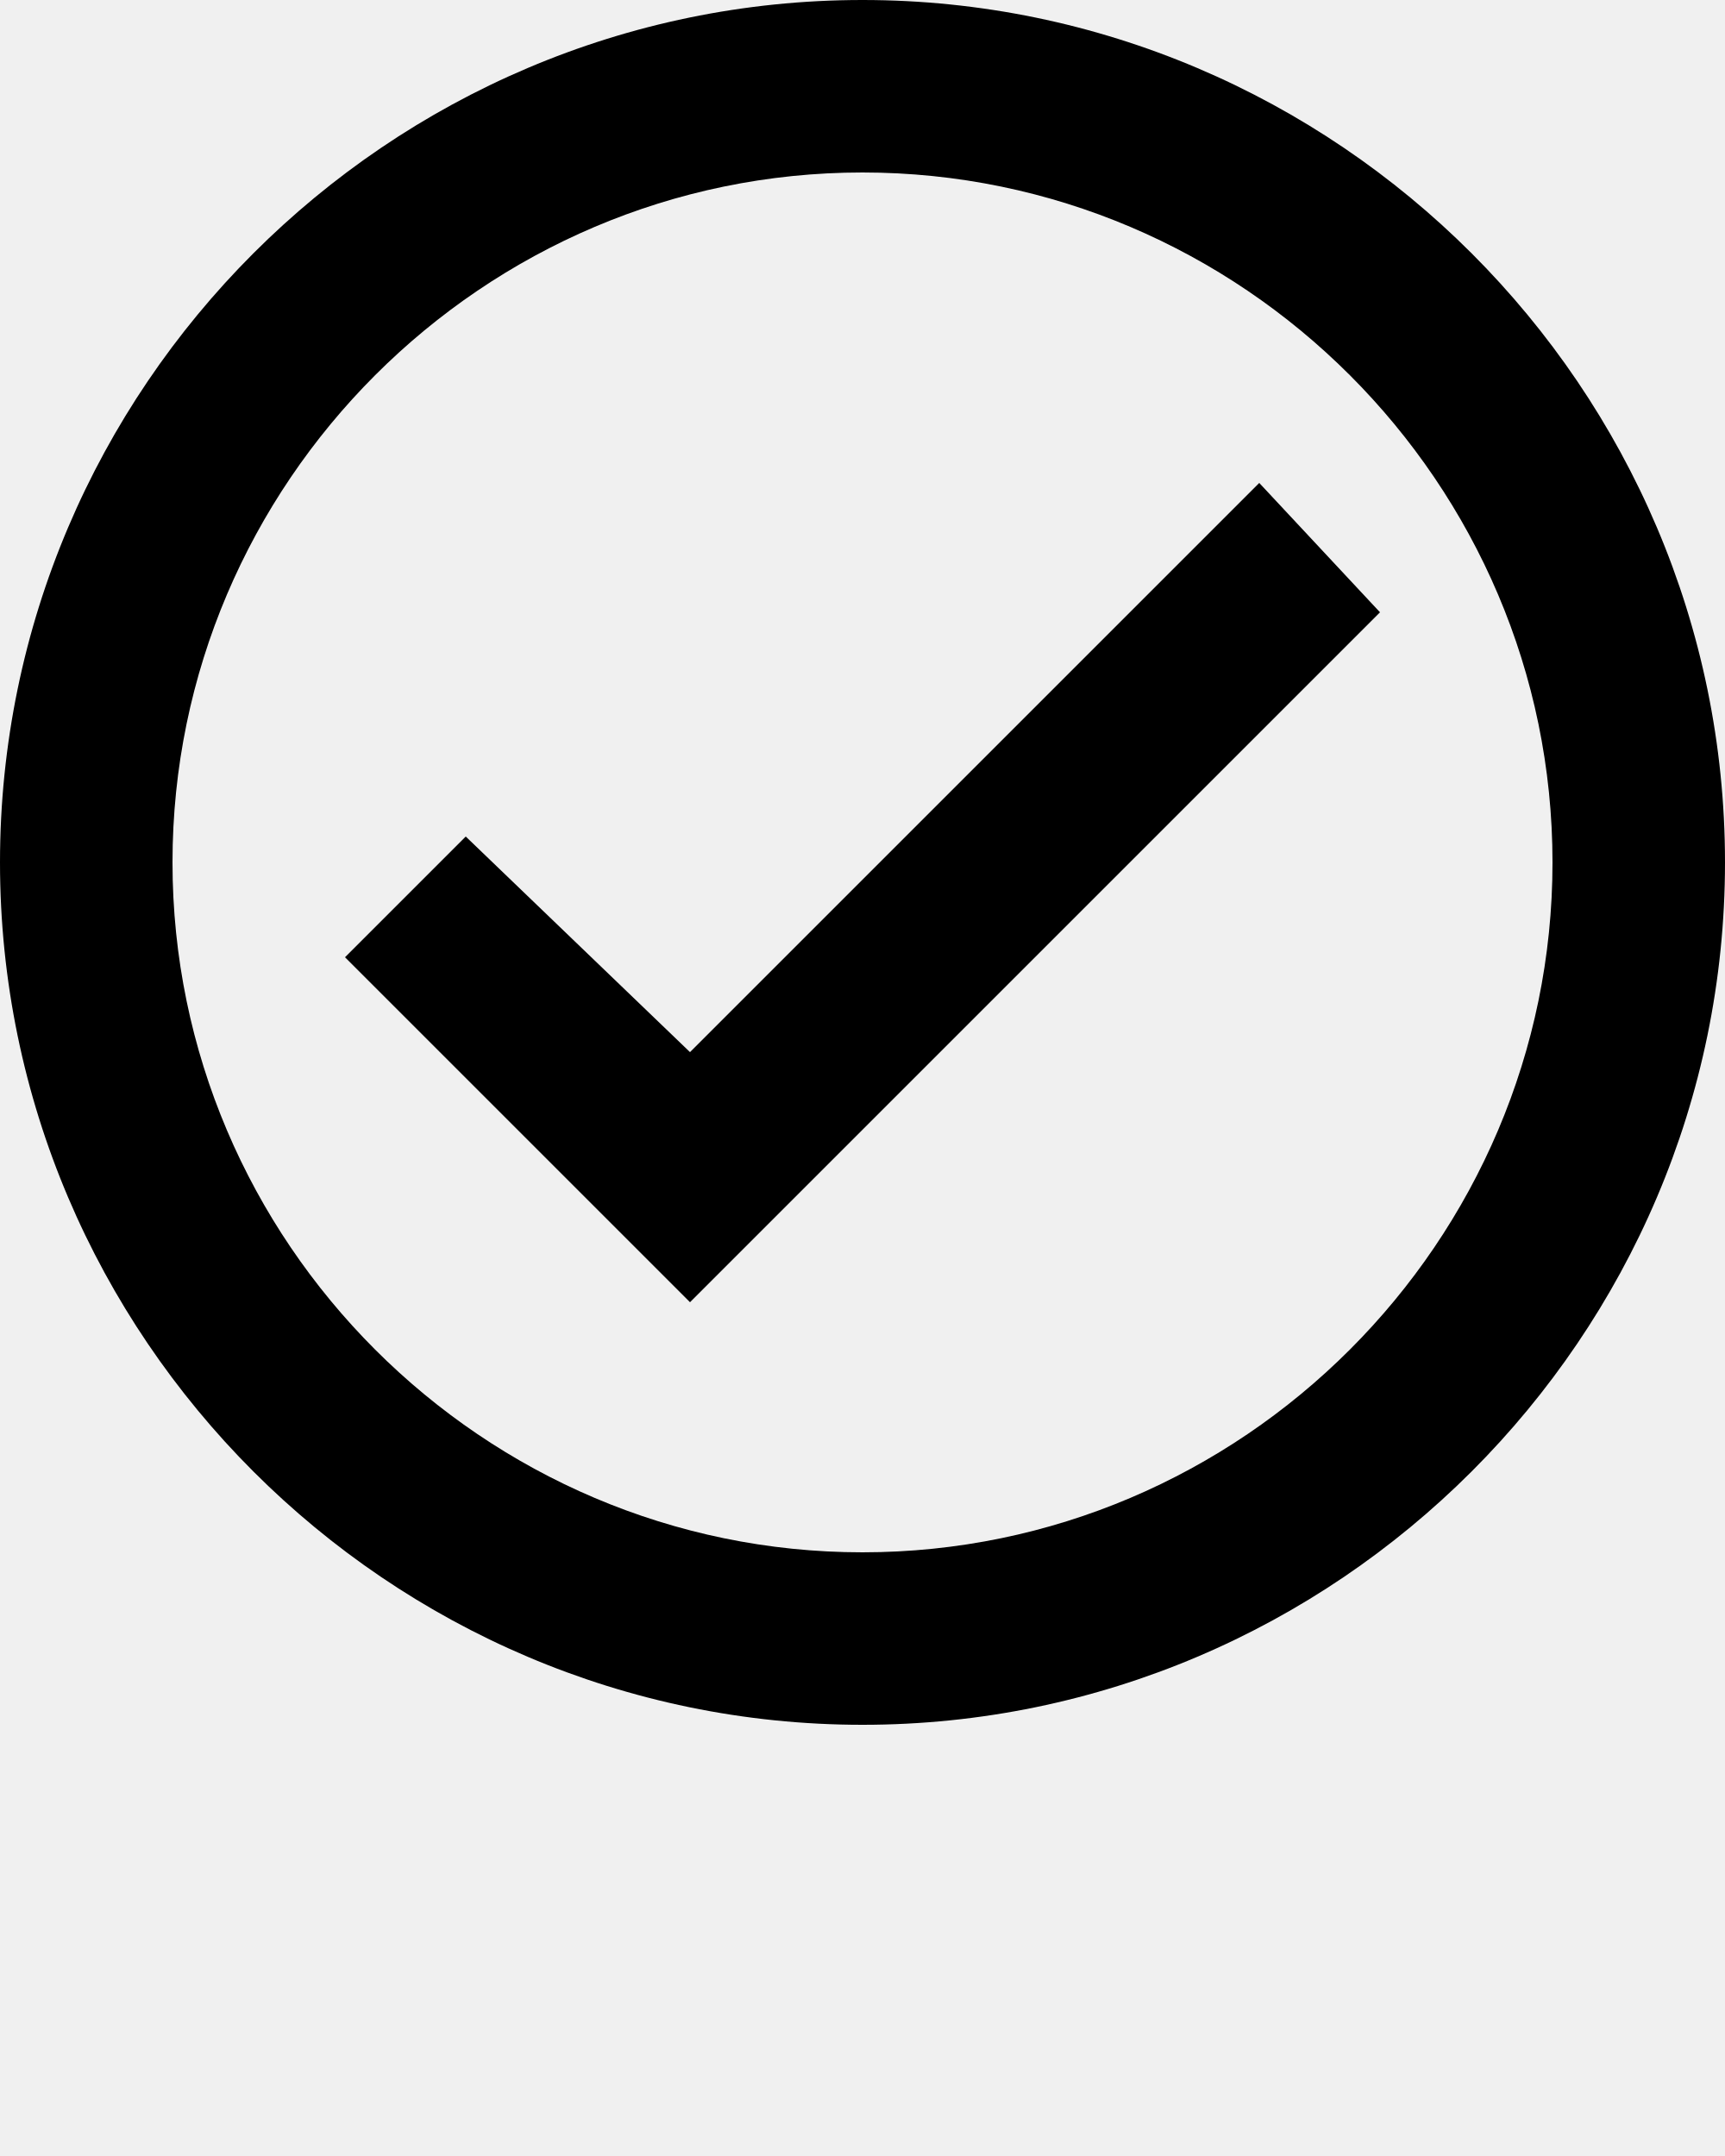
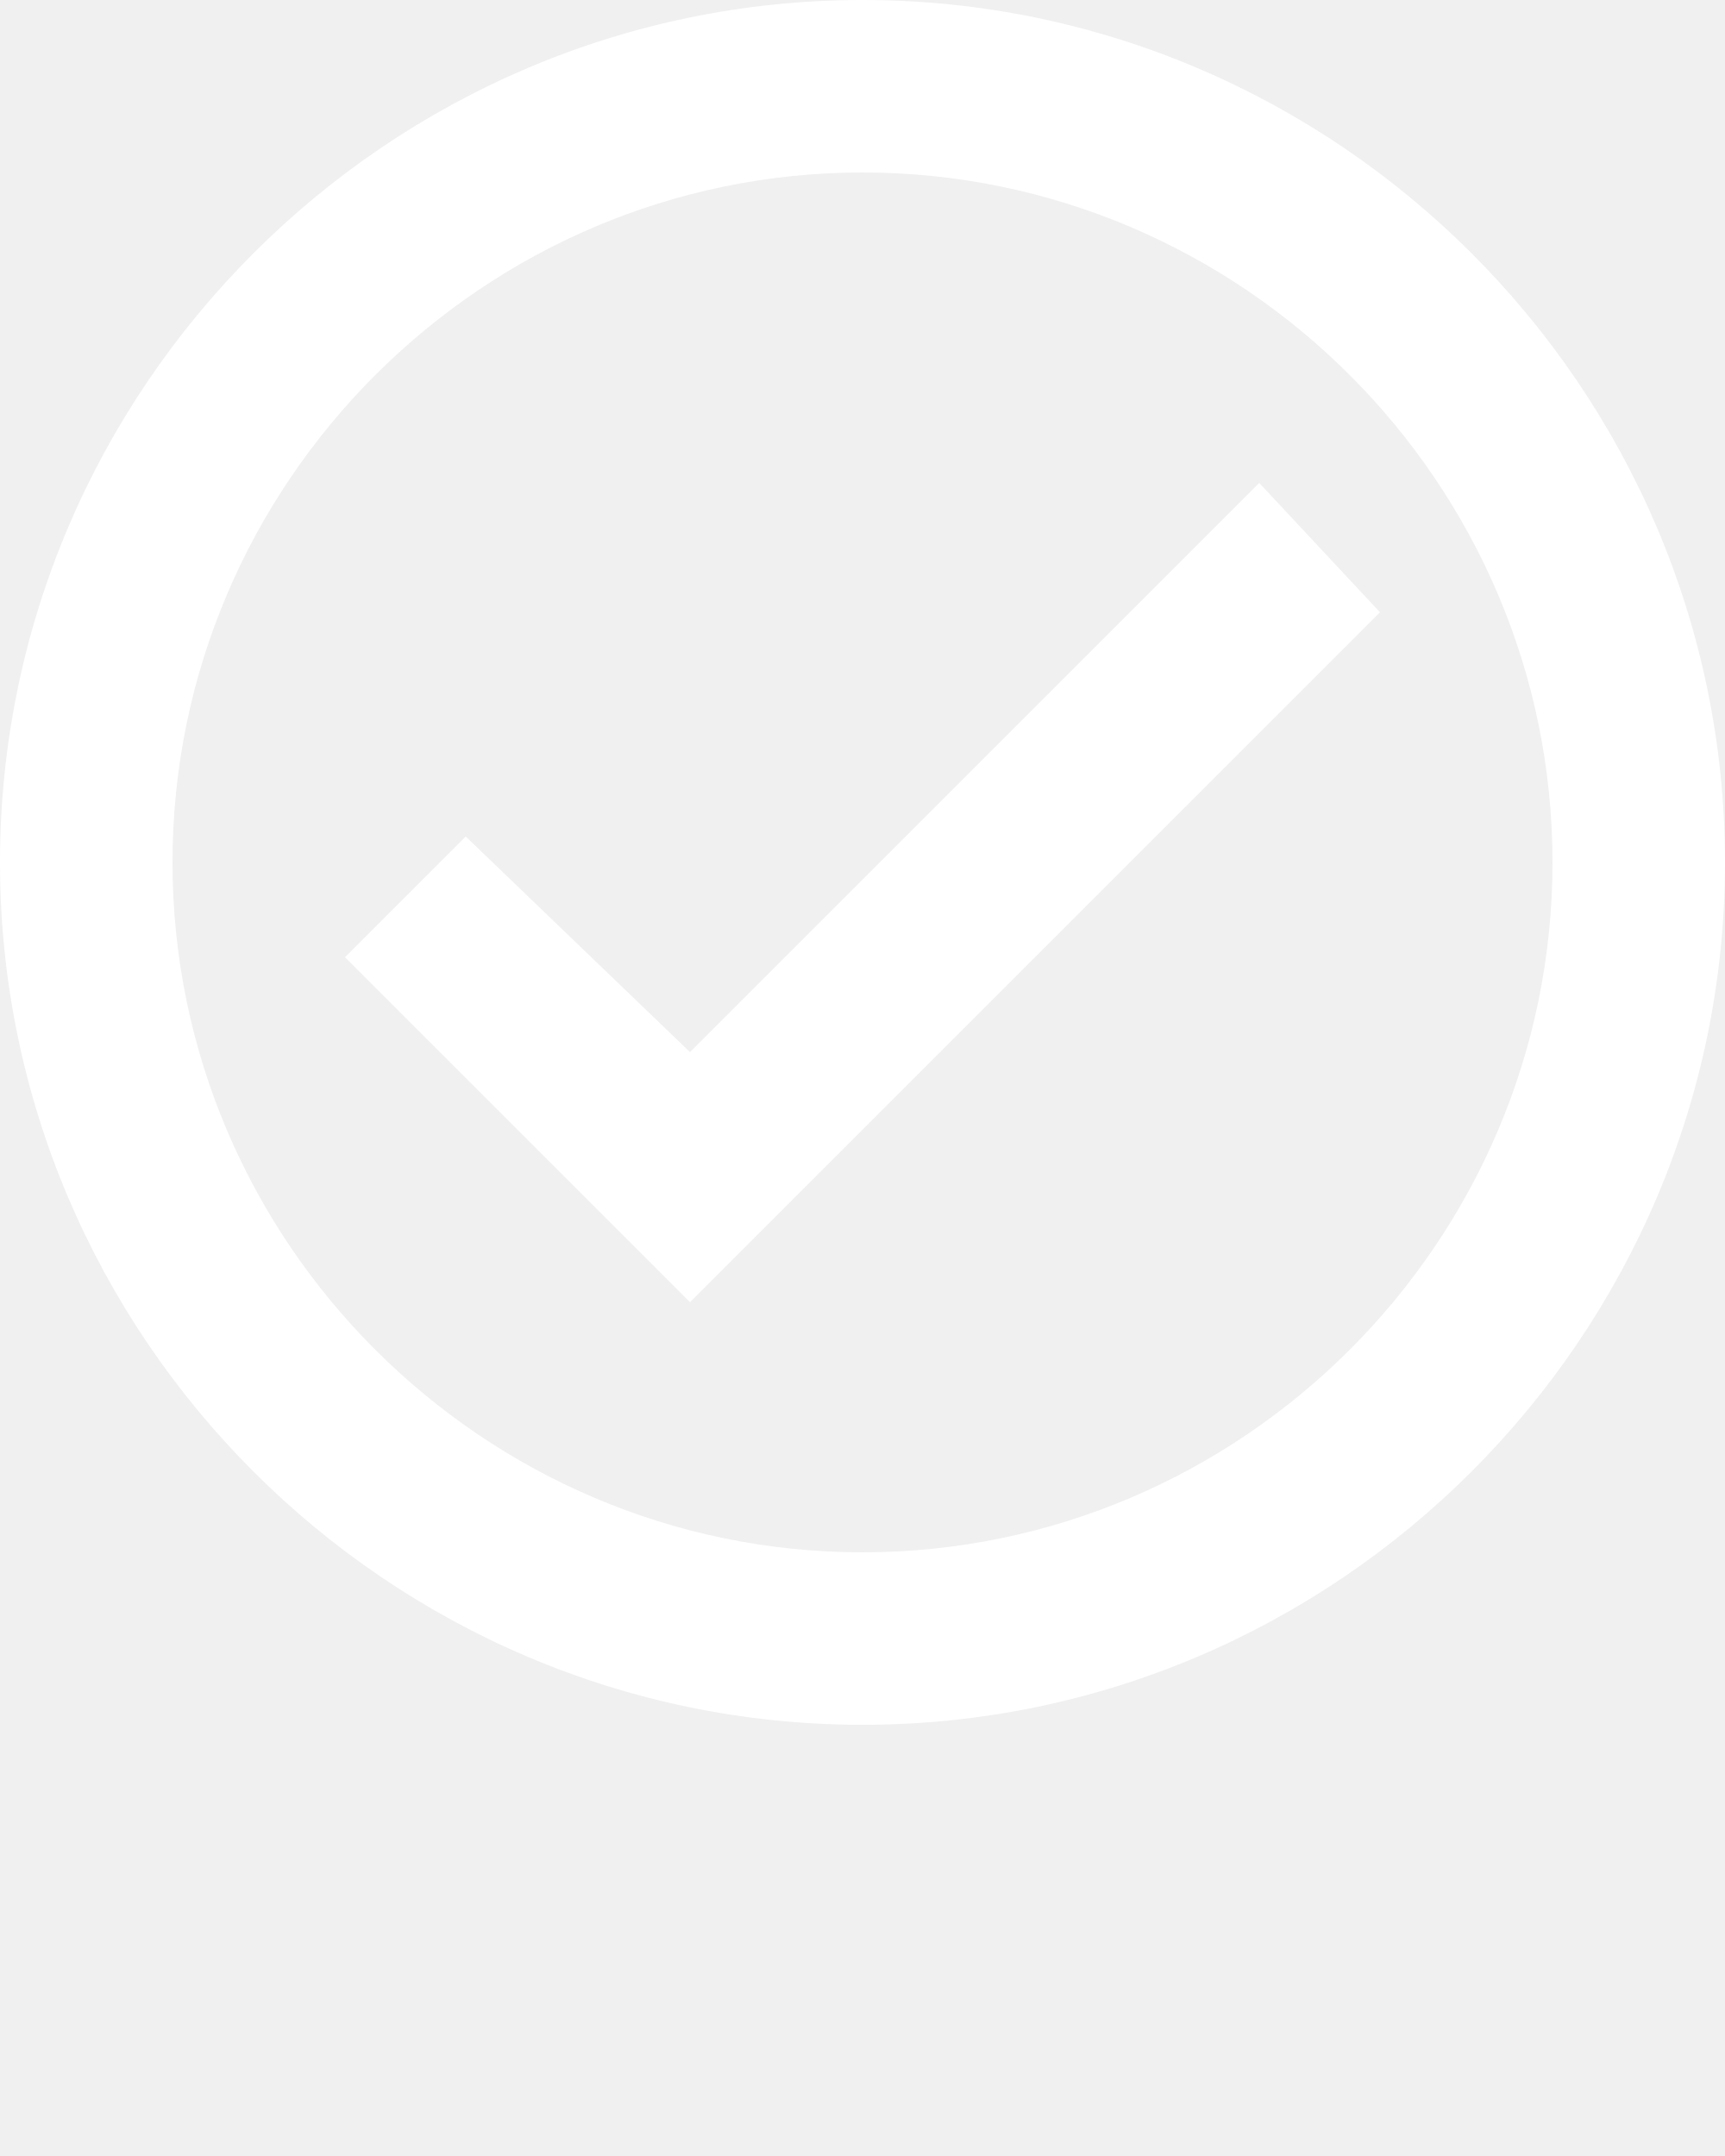
<svg xmlns="http://www.w3.org/2000/svg" version="1.1" x="0px" y="0px" viewBox="0 0 20 25" enable-background="new 0 0 20 20" xml:space="preserve">
  <g>
-     <polygon fill="#000000" points="14.6,5.6 8,12.2 5.4,9.7 4,11.1 8,15.1 16,7.1  " />
-     <path fill="#000000" d="M10,0C4.5,0,0,4.5,0,10c0,5.5,4.5,10,10,10c5.5,0,10-4.5,10-10C20,4.5,15.5,0,10,0z M10,18   c-4.4,0-8-3.6-8-8c0-4.4,3.6-8,8-8c4.4,0,8,3.6,8,8C18,14.4,14.4,18,10,18z" />
+     <polygon fill="#ffffff" points="14.6,5.6 8,12.2 5.4,9.7 4,11.1 8,15.1 16,7.1  " />
+     <path fill="#ffffff" d="M10,0C4.5,0,0,4.5,0,10c0,5.5,4.5,10,10,10c5.5,0,10-4.5,10-10C20,4.5,15.5,0,10,0z M10,18   c-4.4,0-8-3.6-8-8c0-4.4,3.6-8,8-8c4.4,0,8,3.6,8,8C18,14.4,14.4,18,10,18z" />
  </g>
  <text x="0" y="35" fill="#000000" font-size="5px" font-weight="bold" font-family="'Helvetica Neue', Helvetica, Arial-Unicode, Arial, Sans-serif">Created by ProSymbols</text>
  <text x="0" y="40" fill="#000000" font-size="5px" font-weight="bold" font-family="'Helvetica Neue', Helvetica, Arial-Unicode, Arial, Sans-serif">from the Noun Project</text>
</svg>
